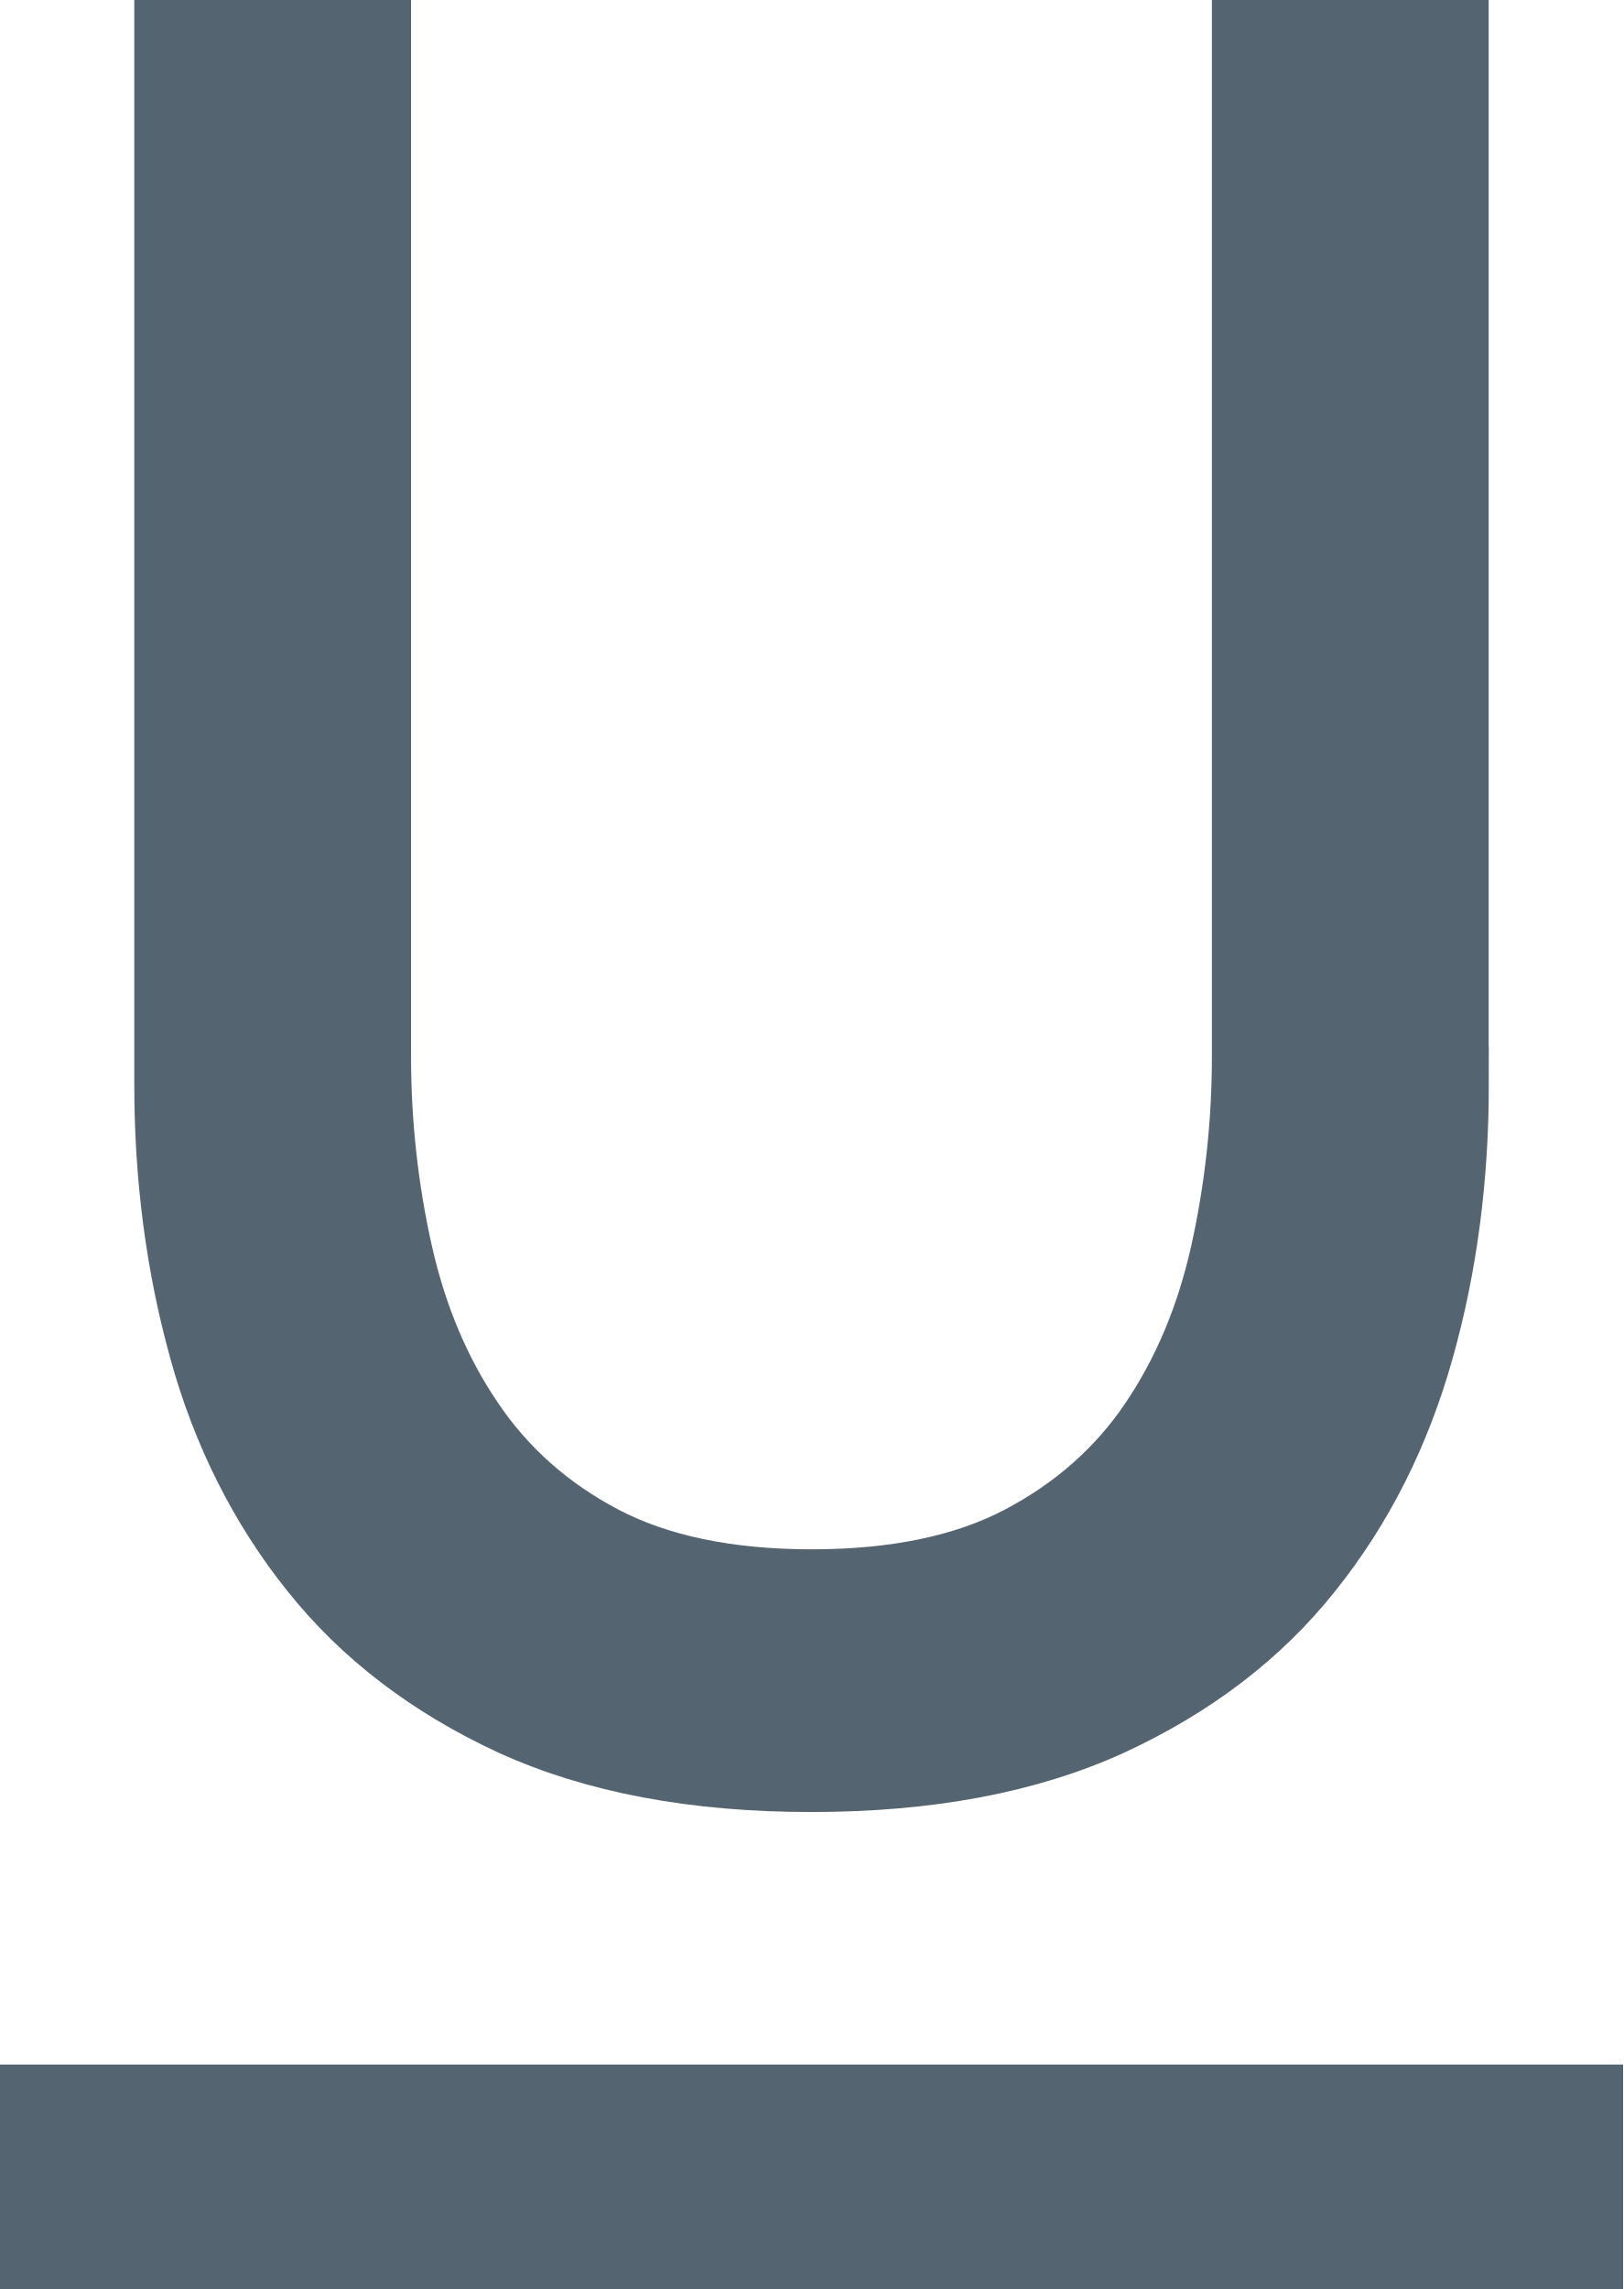
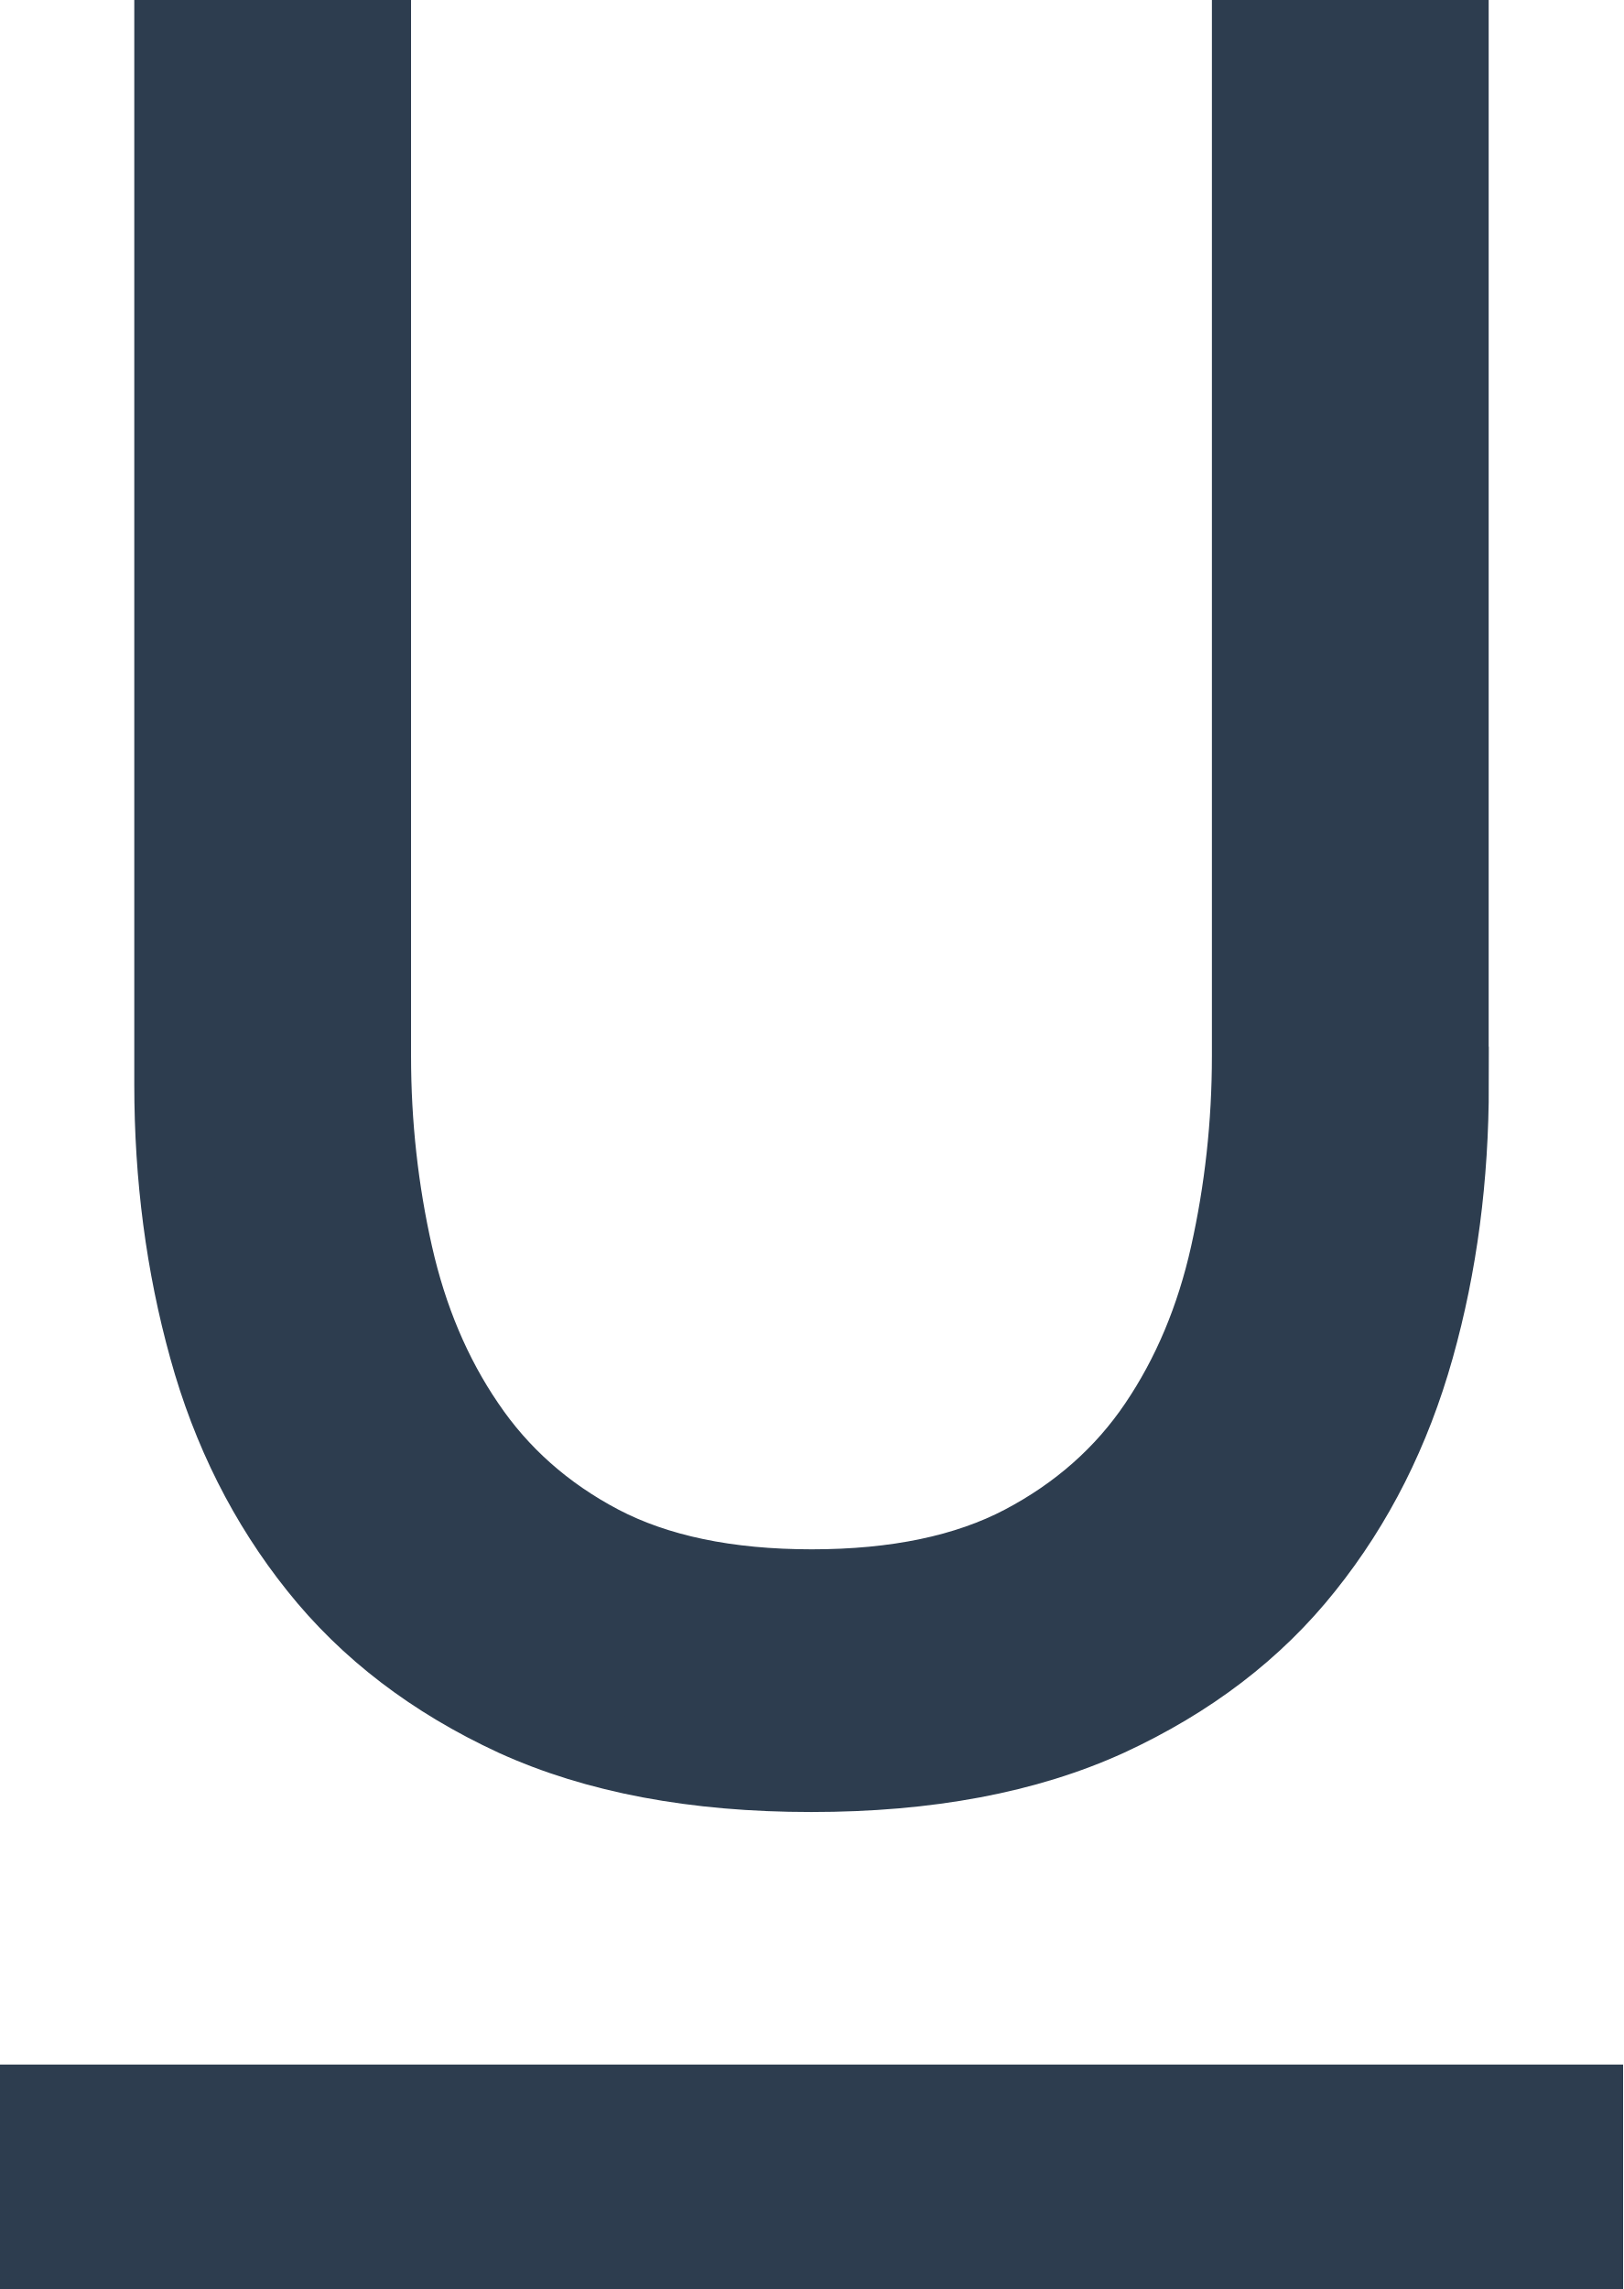
<svg xmlns="http://www.w3.org/2000/svg" version="1.1" id="Layer_1" x="0px" y="0px" width="10.697px" height="15.083px" viewBox="0 0 10.697 15.083" enable-background="new 0 0 10.697 15.083" xml:space="preserve">
  <g>
-     <path fill="#556471" stroke="#556471" stroke-width="0.5" stroke-miterlimit="10" d="M9.562,7.147c0,0.609-0.075,1.189-0.229,1.736   c-0.154,0.548-0.395,1.028-0.727,1.443c-0.331,0.417-0.765,0.748-1.302,0.996c-0.537,0.245-1.188,0.368-1.958,0.368   c-0.767,0-1.418-0.123-1.956-0.368c-0.536-0.248-0.97-0.579-1.302-0.996C1.757,9.912,1.514,9.431,1.363,8.883   C1.211,8.336,1.135,7.756,1.135,7.147V0.234h1.324v6.724c0,0.451,0.049,0.888,0.144,1.309s0.252,0.795,0.474,1.12   c0.22,0.326,0.514,0.588,0.883,0.782c0.369,0.193,0.832,0.29,1.39,0.29c0.557,0,1.021-0.097,1.388-0.29   c0.369-0.194,0.665-0.456,0.885-0.782C7.843,9.062,8,8.688,8.094,8.267C8.188,7.846,8.237,7.41,8.237,6.958V0.234h1.324V7.147   L9.562,7.147z" />
+     <path fill="#2D3D4F" stroke="#2D3D4F" stroke-width="0.5" stroke-miterlimit="10" d="M9.562,7.147c0,0.609-0.075,1.189-0.229,1.736   c-0.154,0.548-0.395,1.028-0.727,1.443c-0.331,0.417-0.765,0.748-1.302,0.996c-0.537,0.245-1.188,0.368-1.958,0.368   c-0.767,0-1.418-0.123-1.956-0.368c-0.536-0.248-0.97-0.579-1.302-0.996C1.757,9.912,1.514,9.431,1.363,8.883   C1.211,8.336,1.135,7.756,1.135,7.147V0.234h1.324v6.724c0,0.451,0.049,0.888,0.144,1.309s0.252,0.795,0.474,1.12   c0.22,0.326,0.514,0.588,0.883,0.782c0.369,0.193,0.832,0.29,1.39,0.29c0.557,0,1.021-0.097,1.388-0.29   c0.369-0.194,0.665-0.456,0.885-0.782C7.843,9.062,8,8.688,8.094,8.267C8.188,7.846,8.237,7.41,8.237,6.958V0.234h1.324V7.147   L9.562,7.147z" />
  </g>
-   <rect y="13.604" fill="#556471" width="10.697" height="1.479" />
+   <rect y="13.604" fill="#2D3D4F" width="10.697" height="1.479" />
</svg>
